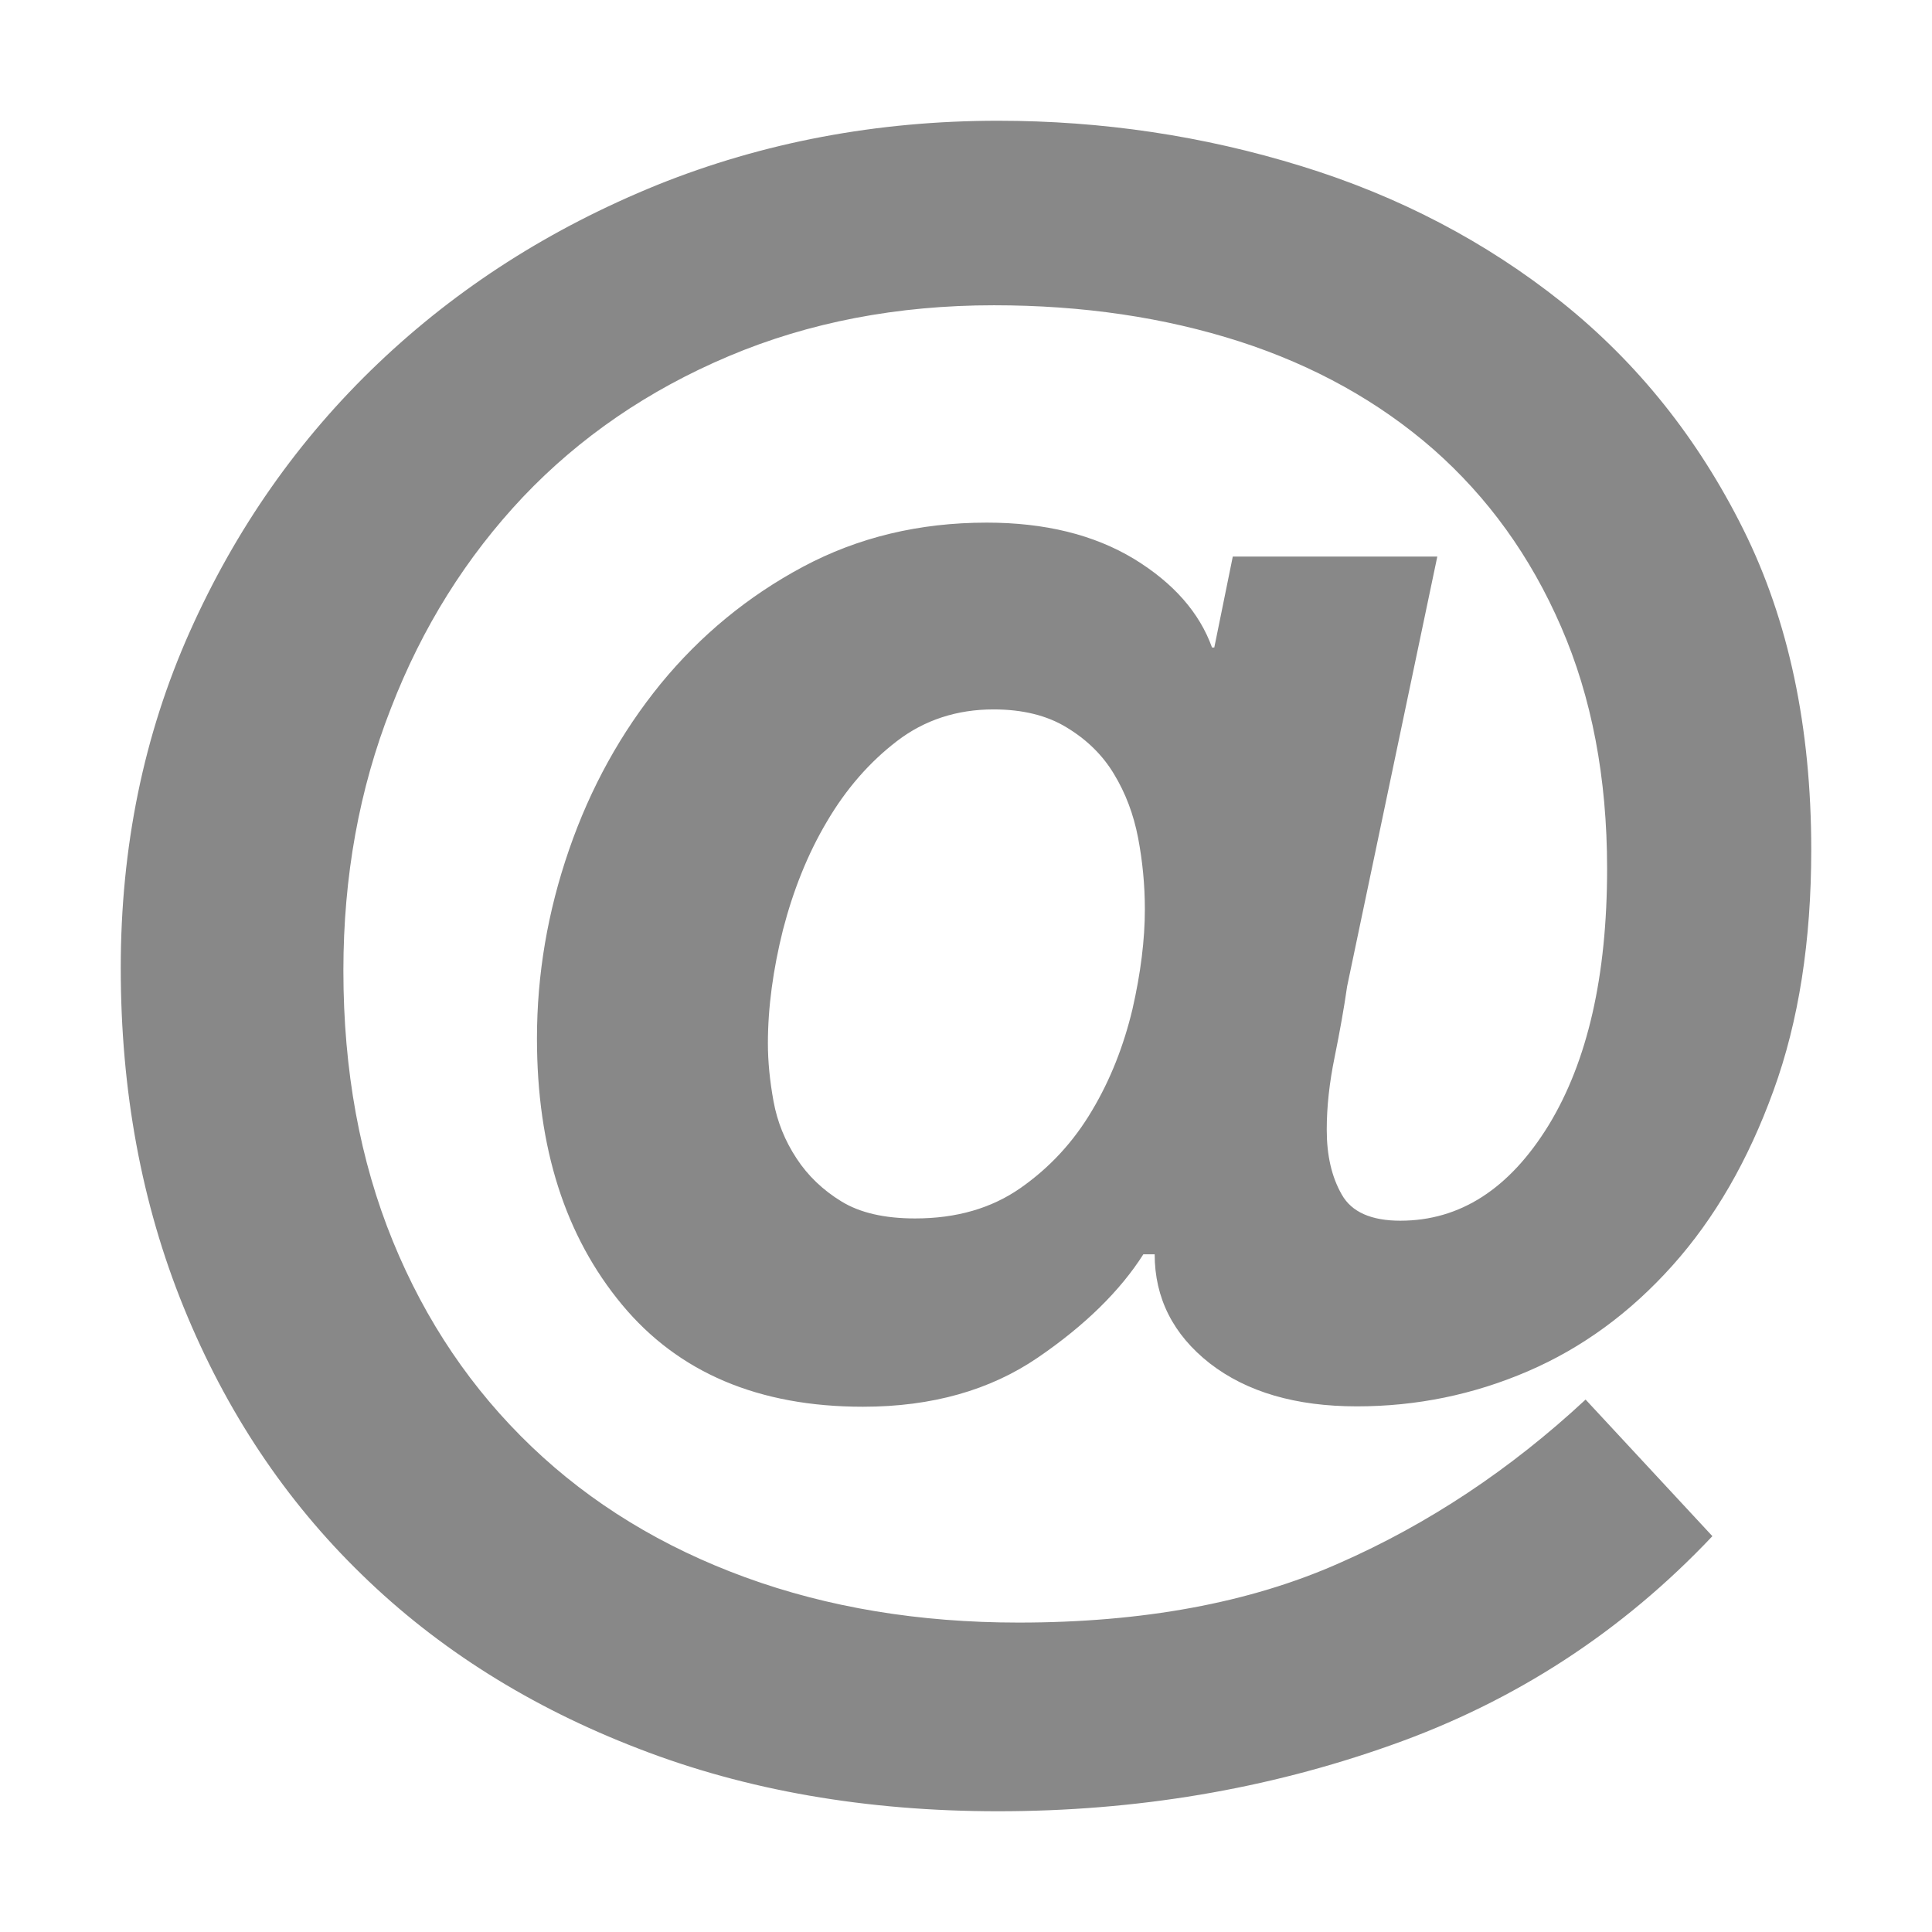
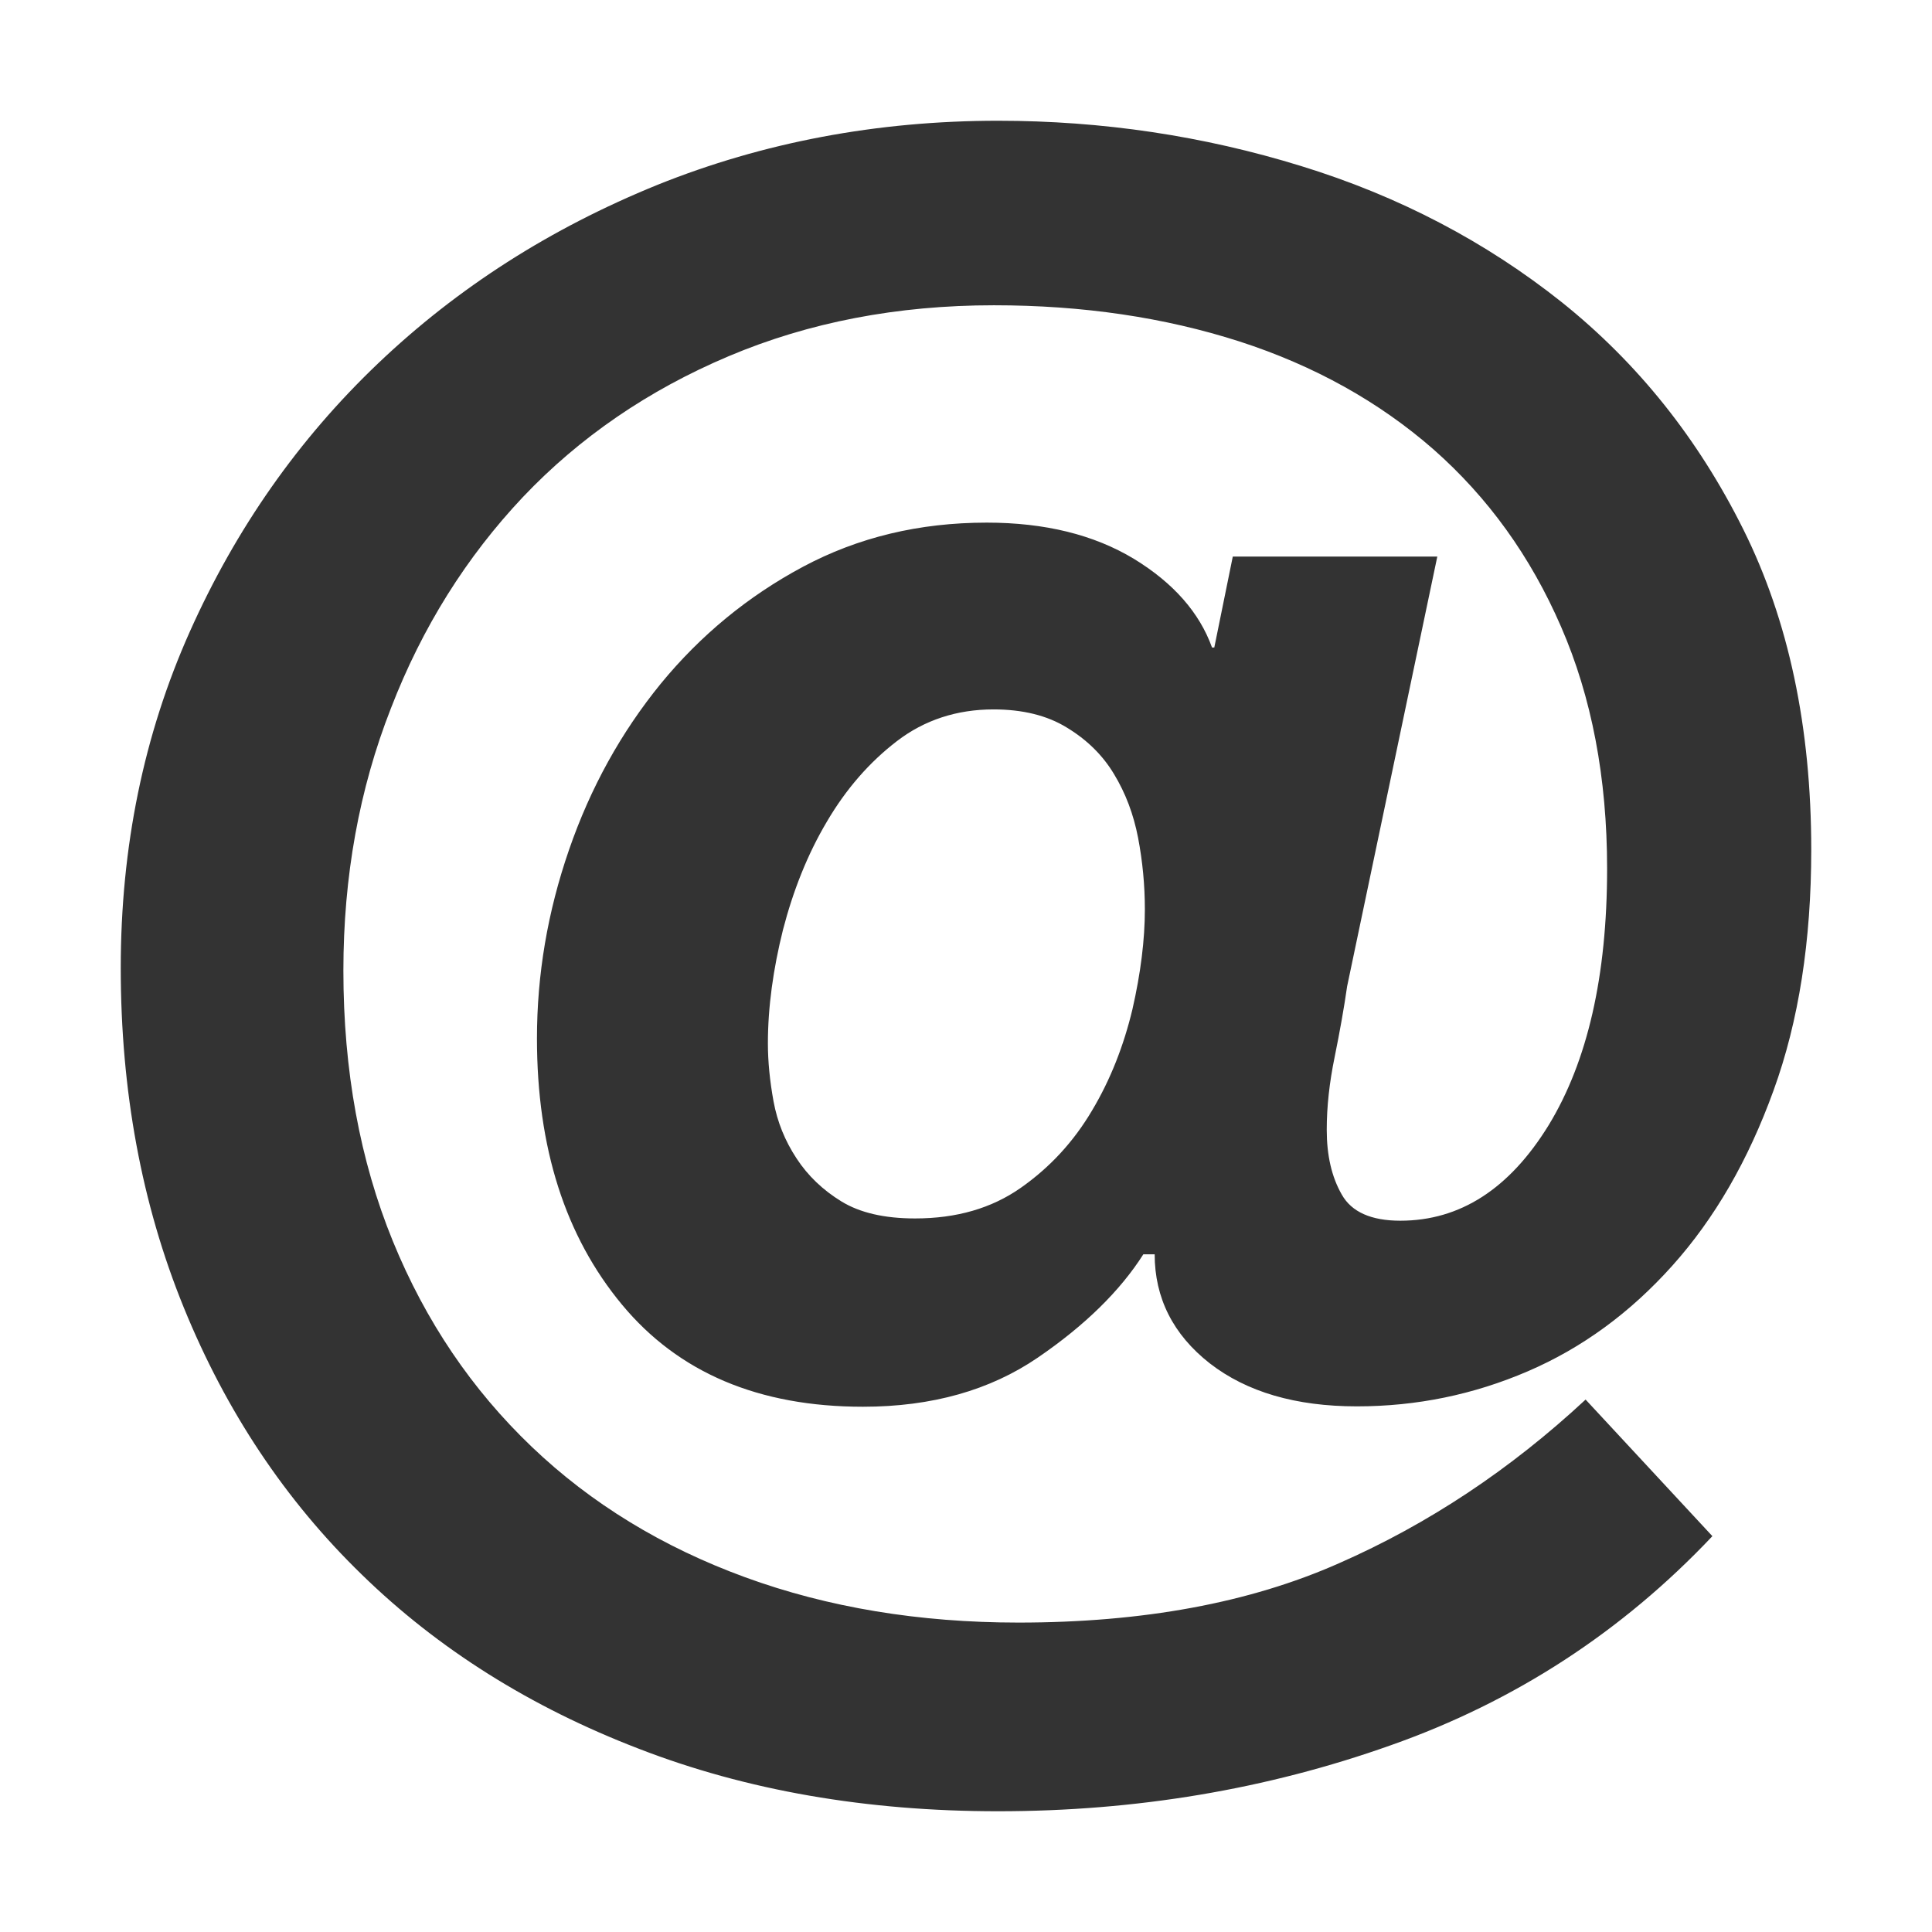
<svg xmlns="http://www.w3.org/2000/svg" height="512px" id="Layer_1" style="enable-background:new 0 0 512 512;" version="1.1" viewBox="0 0 512 512" width="512px" xml:space="preserve">
  <g>
-     <path fill="#888" d="M453.8,407.1c-23.9,25.3-52.3,43.8-85.2,55.4C335.7,474.2,301,480,264.5,480c-34.9,0-66.7-5.5-95.3-16.6   c-28.6-11-53.1-26.4-73.3-46.1c-20.3-19.7-36-43.3-47.2-70.8c-11.2-27.5-16.7-57.5-16.7-90c0-32.1,6.1-61.8,18.3-89.1   c12.2-27.3,28.8-51,49.9-71.1c21.1-20.1,45.7-35.8,74-47.3C202.3,37.7,232.5,32,264.5,32c27.6,0,54.4,4,80.3,12   c26,8,49,20.1,69.1,36.1c20.1,16.1,36.1,36.1,48.1,60.2c12,24.1,18,52.4,18,84.9c0,24.1-3.3,45.4-10,63.8   c-6.7,18.5-15.6,33.9-26.8,46.4c-11.2,12.5-23.9,21.8-38.3,28c-14.4,6.2-29.5,9.3-45.3,9.3c-16.2,0-29.2-3.8-39-11.4   c-9.7-7.6-14.6-17.3-14.6-28.9h-3c-6.1,9.6-15.4,18.8-28,27.4c-12.6,8.6-28,13-46.3,13c-27.6,0-48.9-9-63.9-27.1   c-15-18.1-22.5-41.5-22.5-70.5c0-16.9,2.8-33.5,8.5-50c5.7-16.5,13.8-31.1,24.3-44c10.5-12.8,23.1-23.2,37.7-31   c14.6-7.8,30.8-11.7,48.7-11.7c15.4,0,28.4,3.2,39,9.6c10.5,6.4,17.4,14.3,20.7,23.5h0.6l4.9-24.1h54.2L357,261.4   c-0.8,5.6-1.9,11.8-3.3,18.7c-1.4,6.8-2.1,13.2-2.1,19.3c0,6.8,1.3,12.5,4,17.2c2.6,4.6,7.8,6.9,15.5,6.9   c15.8,0,28.9-8.4,39.3-25.3c10.3-16.9,15.5-39.5,15.5-68c0-24.1-4.1-45.5-12.2-64.1c-8.1-18.7-19.4-34.3-33.8-47   c-14.4-12.6-31.6-22.2-51.4-28.6c-19.9-6.4-41.6-9.6-65.1-9.6c-25.6,0-49,4.5-70.3,13.5s-39.5,21.5-54.5,37.3   c-15,15.9-26.7,34.5-35,56C95.2,209.1,91,232.3,91,257.2c0,26.5,4.4,50.4,13.1,71.7c8.7,21.3,21,39.4,36.8,54.5   c15.8,15.1,34.7,26.6,56.6,34.6c21.9,8,46.1,12,72.4,12c32.9,0,61.2-5.2,84.9-15.7c23.7-10.4,45.5-24.9,65.4-43.4L453.8,407.1z    M263.3,188c-9.7,0-18.3,2.8-25.6,8.4c-7.3,5.6-13.5,12.7-18.6,21.4c-5.1,8.6-8.9,18.2-11.6,28.6c-2.6,10.4-4,20.5-4,30.1   c0,4.8,0.5,9.9,1.5,15.4c1,5.4,3,10.4,6.1,15.1c3,4.6,7,8.4,11.9,11.4c4.9,3,11.4,4.5,19.5,4.5c11,0,20.3-2.7,28-8.1   c7.7-5.4,14-12.2,18.9-20.5c4.9-8.2,8.4-17.2,10.7-26.8c2.2-9.6,3.3-18.5,3.3-26.5c0-6.4-0.6-12.7-1.8-19   c-1.2-6.2-3.3-11.8-6.4-16.9c-3-5-7.2-9.1-12.5-12.3C277.5,189.6,271,188,263.3,188z" />
+     <path fill="#333" d="M453.8,407.1c-23.9,25.3-52.3,43.8-85.2,55.4C335.7,474.2,301,480,264.5,480c-34.9,0-66.7-5.5-95.3-16.6   c-28.6-11-53.1-26.4-73.3-46.1c-20.3-19.7-36-43.3-47.2-70.8c-11.2-27.5-16.7-57.5-16.7-90c0-32.1,6.1-61.8,18.3-89.1   c12.2-27.3,28.8-51,49.9-71.1c21.1-20.1,45.7-35.8,74-47.3C202.3,37.7,232.5,32,264.5,32c27.6,0,54.4,4,80.3,12   c26,8,49,20.1,69.1,36.1c20.1,16.1,36.1,36.1,48.1,60.2c12,24.1,18,52.4,18,84.9c0,24.1-3.3,45.4-10,63.8   c-6.7,18.5-15.6,33.9-26.8,46.4c-11.2,12.5-23.9,21.8-38.3,28c-14.4,6.2-29.5,9.3-45.3,9.3c-16.2,0-29.2-3.8-39-11.4   c-9.7-7.6-14.6-17.3-14.6-28.9h-3c-6.1,9.6-15.4,18.8-28,27.4c-12.6,8.6-28,13-46.3,13c-27.6,0-48.9-9-63.9-27.1   c-15-18.1-22.5-41.5-22.5-70.5c0-16.9,2.8-33.5,8.5-50c5.7-16.5,13.8-31.1,24.3-44c10.5-12.8,23.1-23.2,37.7-31   c14.6-7.8,30.8-11.7,48.7-11.7c15.4,0,28.4,3.2,39,9.6c10.5,6.4,17.4,14.3,20.7,23.5h0.6l4.9-24.1h54.2L357,261.4   c-0.8,5.6-1.9,11.8-3.3,18.7c-1.4,6.8-2.1,13.2-2.1,19.3c0,6.8,1.3,12.5,4,17.2c2.6,4.6,7.8,6.9,15.5,6.9   c15.8,0,28.9-8.4,39.3-25.3c10.3-16.9,15.5-39.5,15.5-68c0-24.1-4.1-45.5-12.2-64.1c-8.1-18.7-19.4-34.3-33.8-47   c-14.4-12.6-31.6-22.2-51.4-28.6c-19.9-6.4-41.6-9.6-65.1-9.6c-25.6,0-49,4.5-70.3,13.5s-39.5,21.5-54.5,37.3   c-15,15.9-26.7,34.5-35,56C95.2,209.1,91,232.3,91,257.2c0,26.5,4.4,50.4,13.1,71.7c8.7,21.3,21,39.4,36.8,54.5   c15.8,15.1,34.7,26.6,56.6,34.6c21.9,8,46.1,12,72.4,12c32.9,0,61.2-5.2,84.9-15.7c23.7-10.4,45.5-24.9,65.4-43.4L453.8,407.1z    M263.3,188c-9.7,0-18.3,2.8-25.6,8.4c-7.3,5.6-13.5,12.7-18.6,21.4c-5.1,8.6-8.9,18.2-11.6,28.6c-2.6,10.4-4,20.5-4,30.1   c0,4.8,0.5,9.9,1.5,15.4c1,5.4,3,10.4,6.1,15.1c3,4.6,7,8.4,11.9,11.4c4.9,3,11.4,4.5,19.5,4.5c11,0,20.3-2.7,28-8.1   c7.7-5.4,14-12.2,18.9-20.5c4.9-8.2,8.4-17.2,10.7-26.8c2.2-9.6,3.3-18.5,3.3-26.5c0-6.4-0.6-12.7-1.8-19   c-1.2-6.2-3.3-11.8-6.4-16.9c-3-5-7.2-9.1-12.5-12.3C277.5,189.6,271,188,263.3,188z" />
  </g>
</svg>
